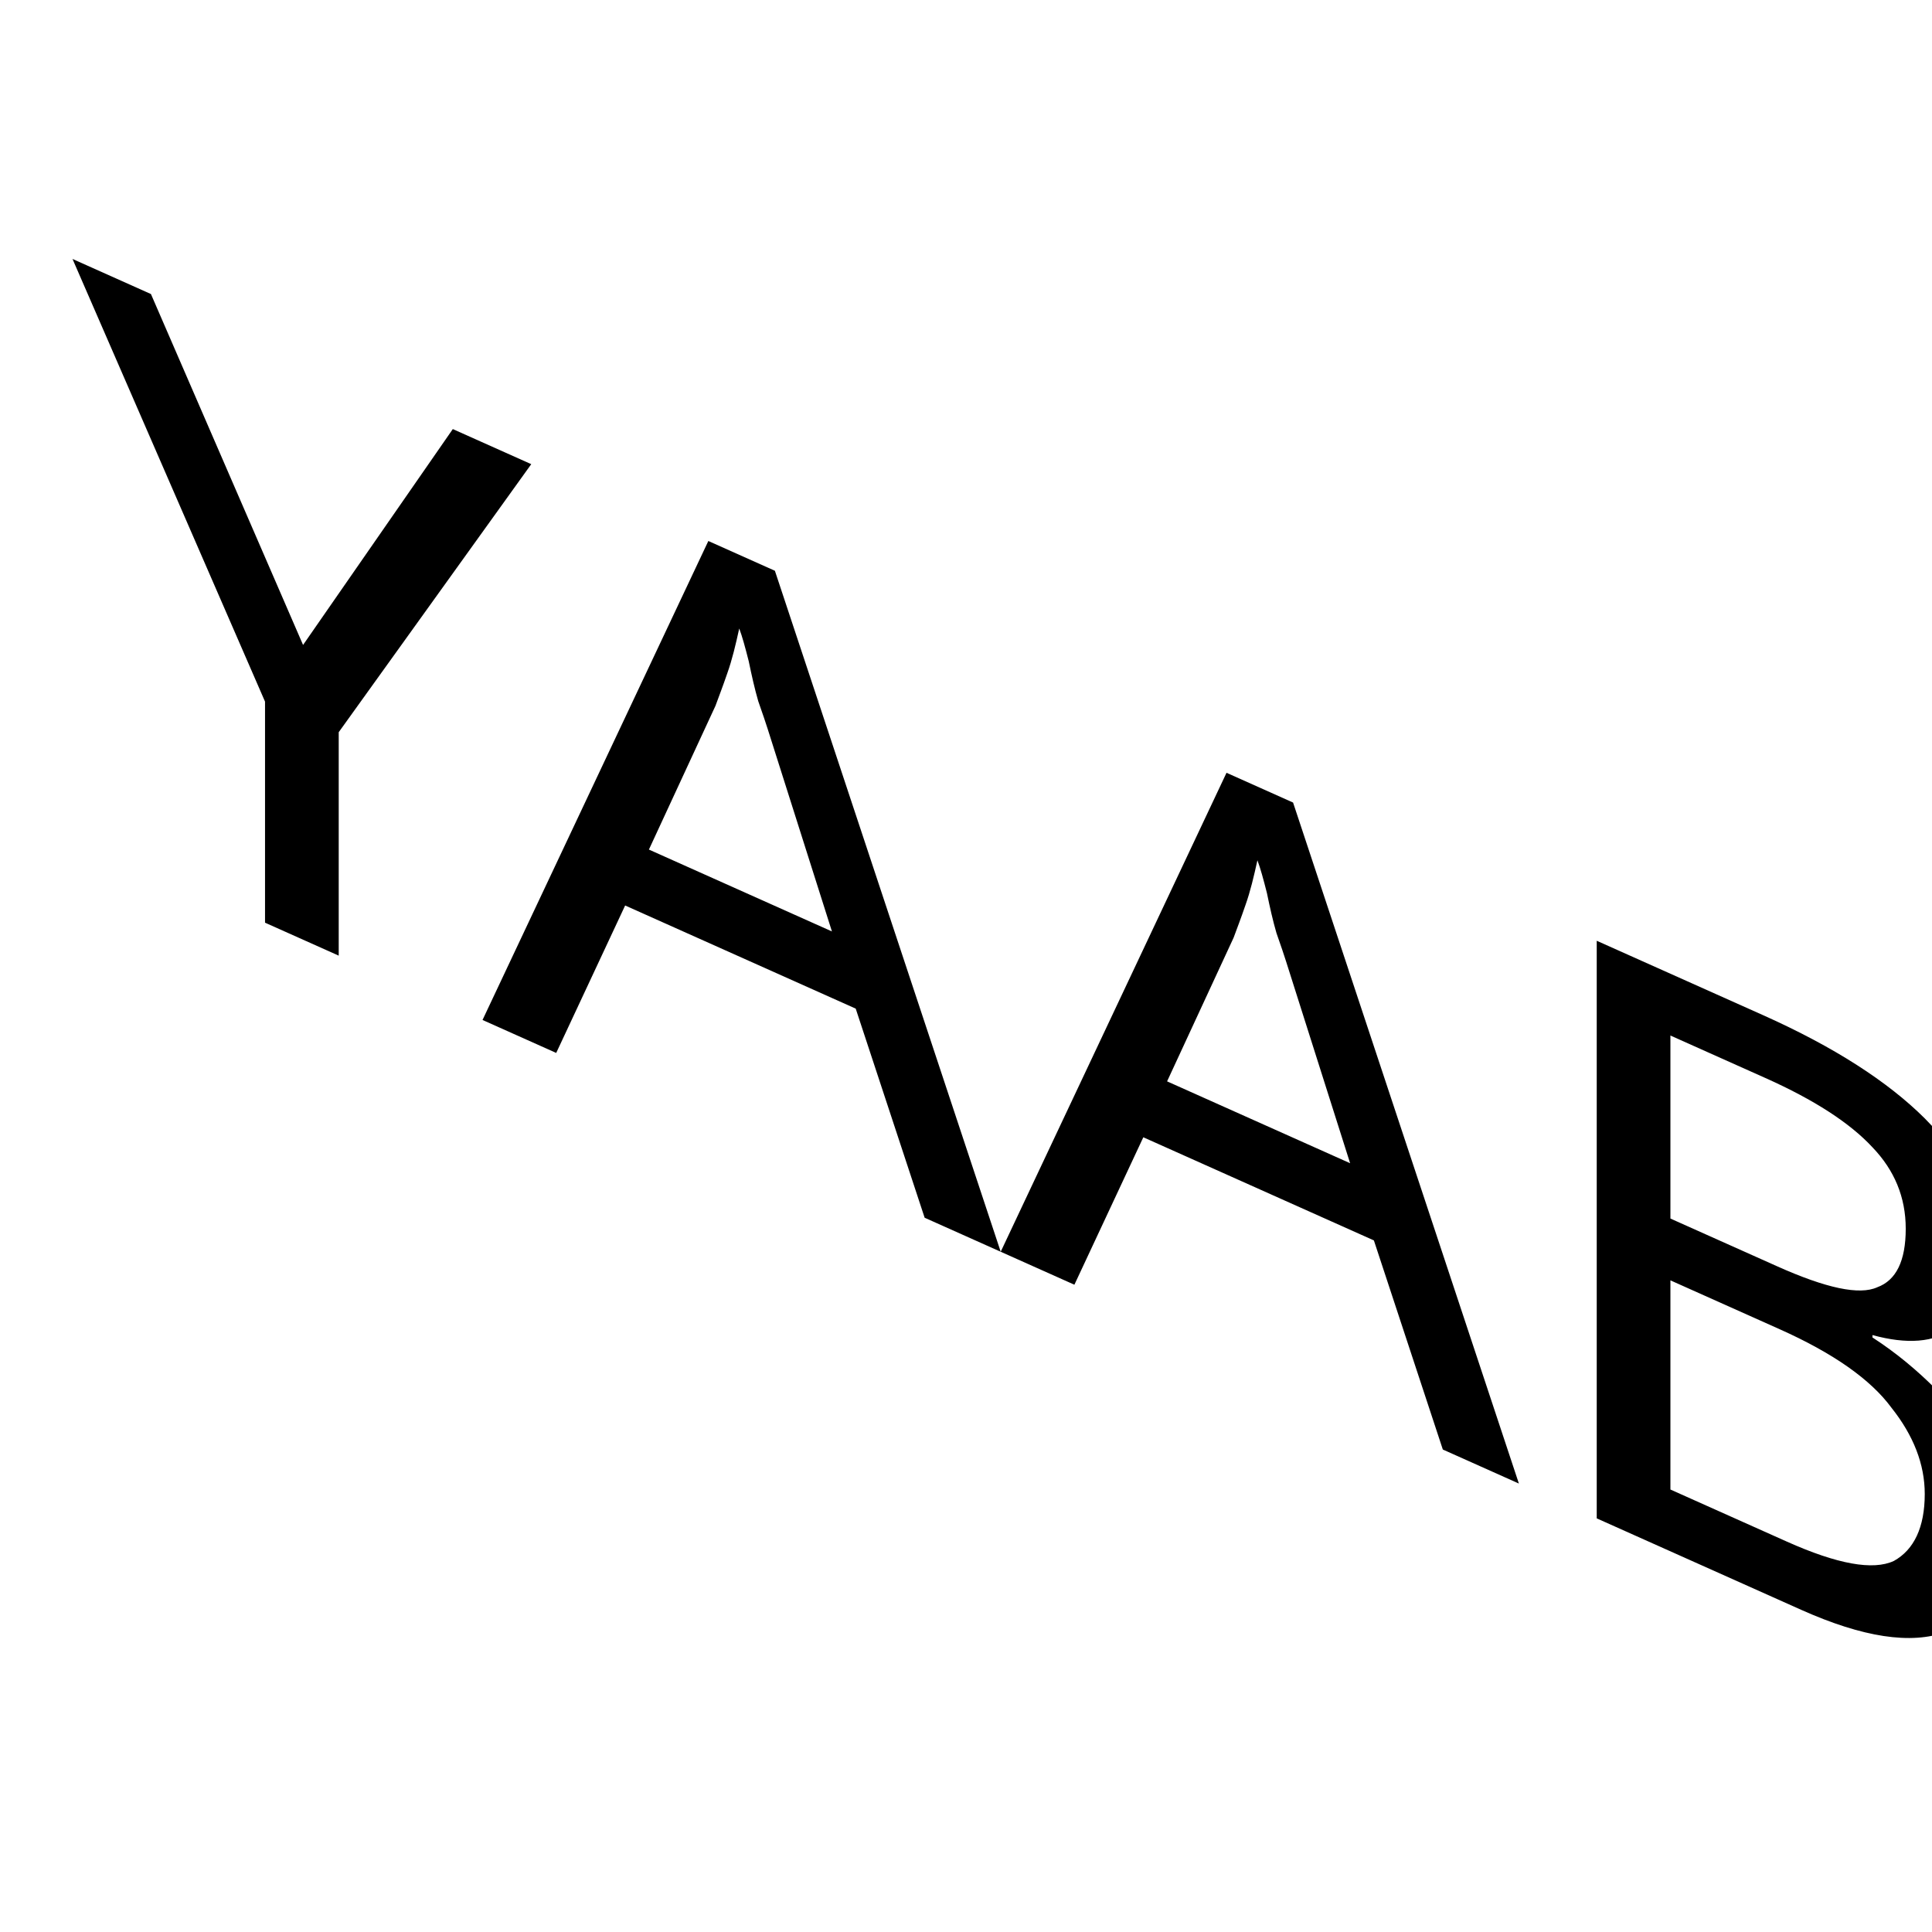
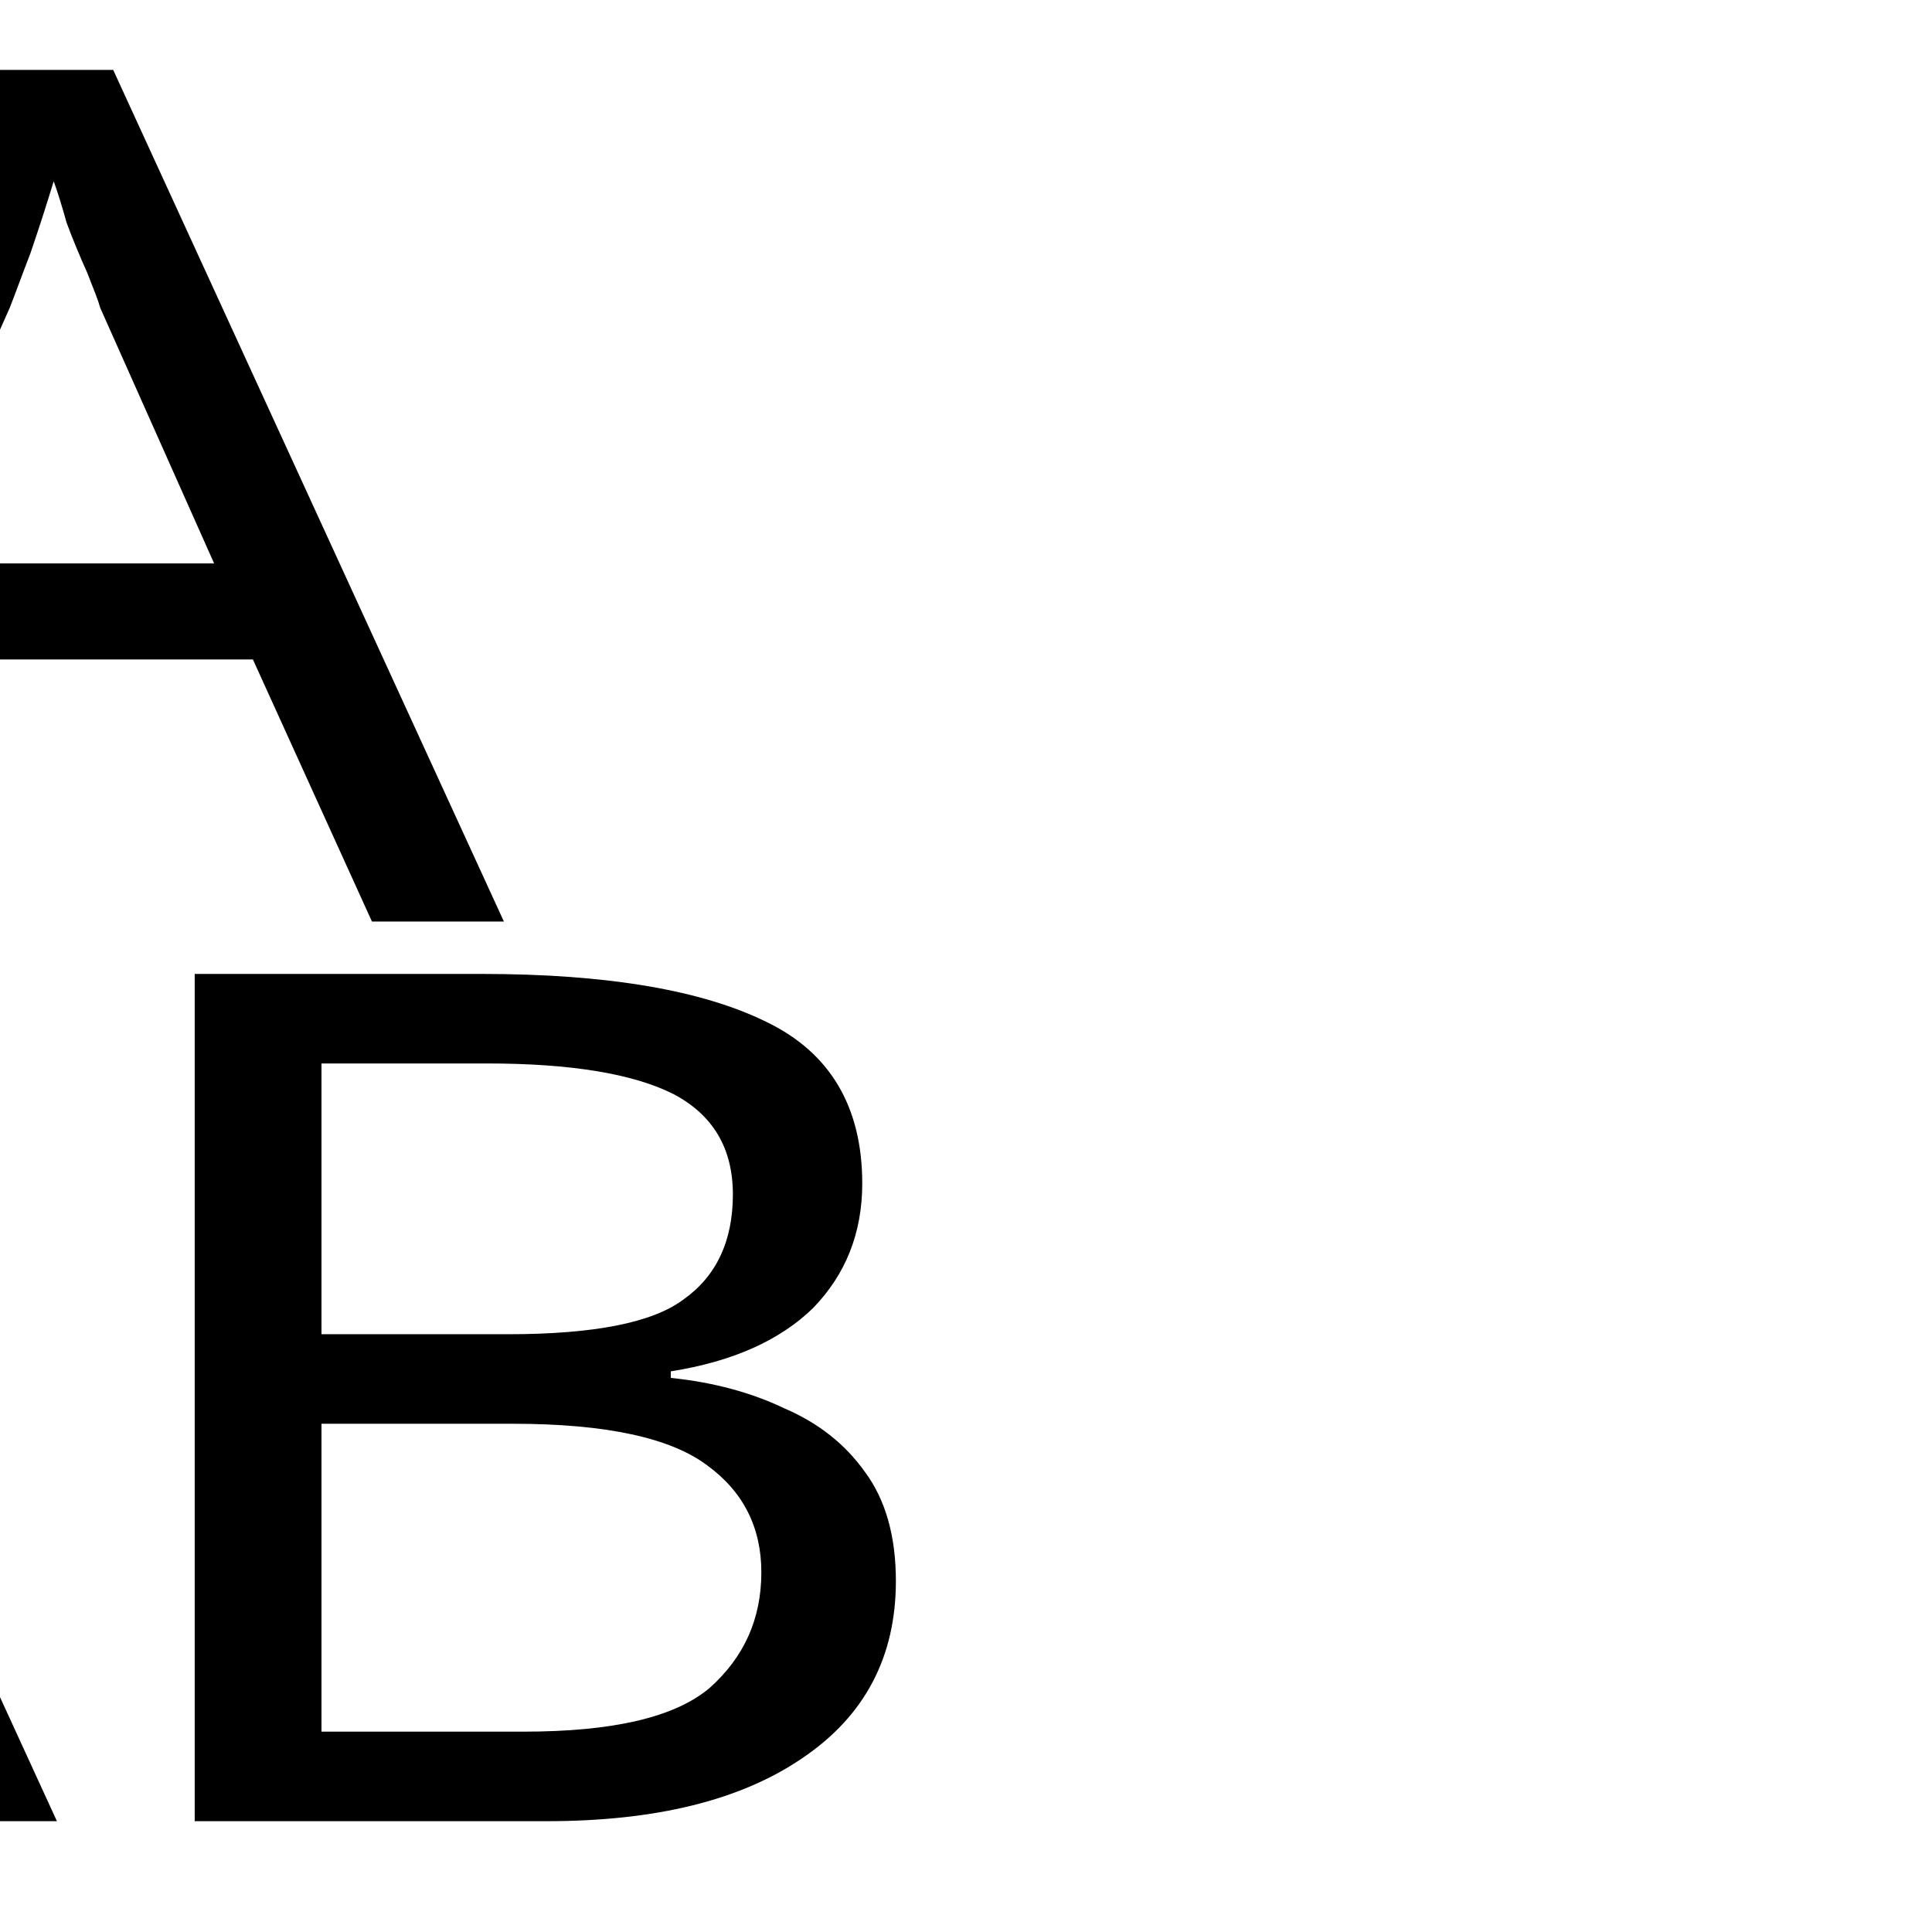
<svg xmlns="http://www.w3.org/2000/svg" width="48" height="48" viewBox="0 0 12.7 12.7" version="1.1" id="svg8">
  <defs id="defs2" />
  <g id="layer1" transform="translate(0,-284.3)">
-     <text xml:space="preserve" style="font-style:normal;font-variant:normal;font-weight:normal;font-stretch:normal;font-size:5.327px;line-height:125%;font-family:'Star Wreck';-inkscape-font-specification:'Star Wreck';font-variant-ligatures:normal;font-variant-position:normal;font-variant-caps:normal;font-variant-numeric:normal;font-variant-alternates:normal;font-feature-settings:normal;text-indent:0;text-align:start;text-decoration:none;text-decoration-line:none;text-decoration-style:solid;text-decoration-color:#000000;letter-spacing:0px;word-spacing:0px;text-transform:none;writing-mode:lr-tb;direction:ltr;text-orientation:mixed;dominant-baseline:auto;baseline-shift:baseline;text-anchor:start;white-space:normal;shape-padding:0;opacity:1;vector-effect:none;fill:#000000;fill-opacity:1;stroke:none;stroke-width:0.071px;stroke-linecap:butt;stroke-linejoin:miter;stroke-miterlimit:4;stroke-dasharray:none;stroke-dashoffset:0;stroke-opacity:1" x="0.476" y="289.585" id="text4489" transform="skewY(24.09946)">
-       <tspan id="tspan4487" x="0.476" y="289.585" style="font-style:normal;font-variant:normal;font-weight:normal;font-stretch:normal;font-family:'Bauhaus 93';-inkscape-font-specification:'Bauhaus 93, ';stroke-width:0.071px">YAAB</tspan>
+     <text xml:space="preserve" style="font-style:normal;font-variant:normal;font-weight:normal;font-stretch:normal;font-size:8.493px;line-height:125%;font-family:'Star Wreck';-inkscape-font-specification:'Star Wreck';font-variant-ligatures:normal;font-variant-position:normal;font-variant-caps:normal;font-variant-numeric:normal;font-variant-alternates:normal;font-feature-settings:normal;text-indent:0;text-align:center;text-decoration:none;text-decoration-line:none;text-decoration-style:solid;text-decoration-color:#000000;letter-spacing:0px;word-spacing:0px;text-transform:none;writing-mode:lr-tb;direction:ltr;text-orientation:mixed;dominant-baseline:auto;baseline-shift:baseline;text-anchor:middle;white-space:normal;shape-padding:0;opacity:1;vector-effect:none;fill:#000000;fill-opacity:1;stroke:none;stroke-width:0.114px;stroke-linecap:butt;stroke-linejoin:miter;stroke-miterlimit:4;stroke-dasharray:none;stroke-dashoffset:0;stroke-opacity:1" x="5.916" y="316.063" id="text4489" transform="scale(1.088529,0.9186714)">
+       <tspan id="tspan4487" x="5.916" y="316.063" style="font-style:normal;font-variant:normal;font-weight:normal;font-stretch:normal;font-family:'Bauhaus 93';-inkscape-font-specification:'Bauhaus 93, ';text-align:center;text-anchor:middle;stroke-width:0.114px">YA</tspan>
+       <tspan x="5.916" y="326.818" style="font-style:normal;font-variant:normal;font-weight:normal;font-stretch:normal;font-family:'Bauhaus 93';-inkscape-font-specification:'Bauhaus 93, ';text-align:center;text-anchor:middle;stroke-width:0.114px" id="tspan4491" dy="-4.318">AB</tspan>
    </text>
  </g>
</svg>
